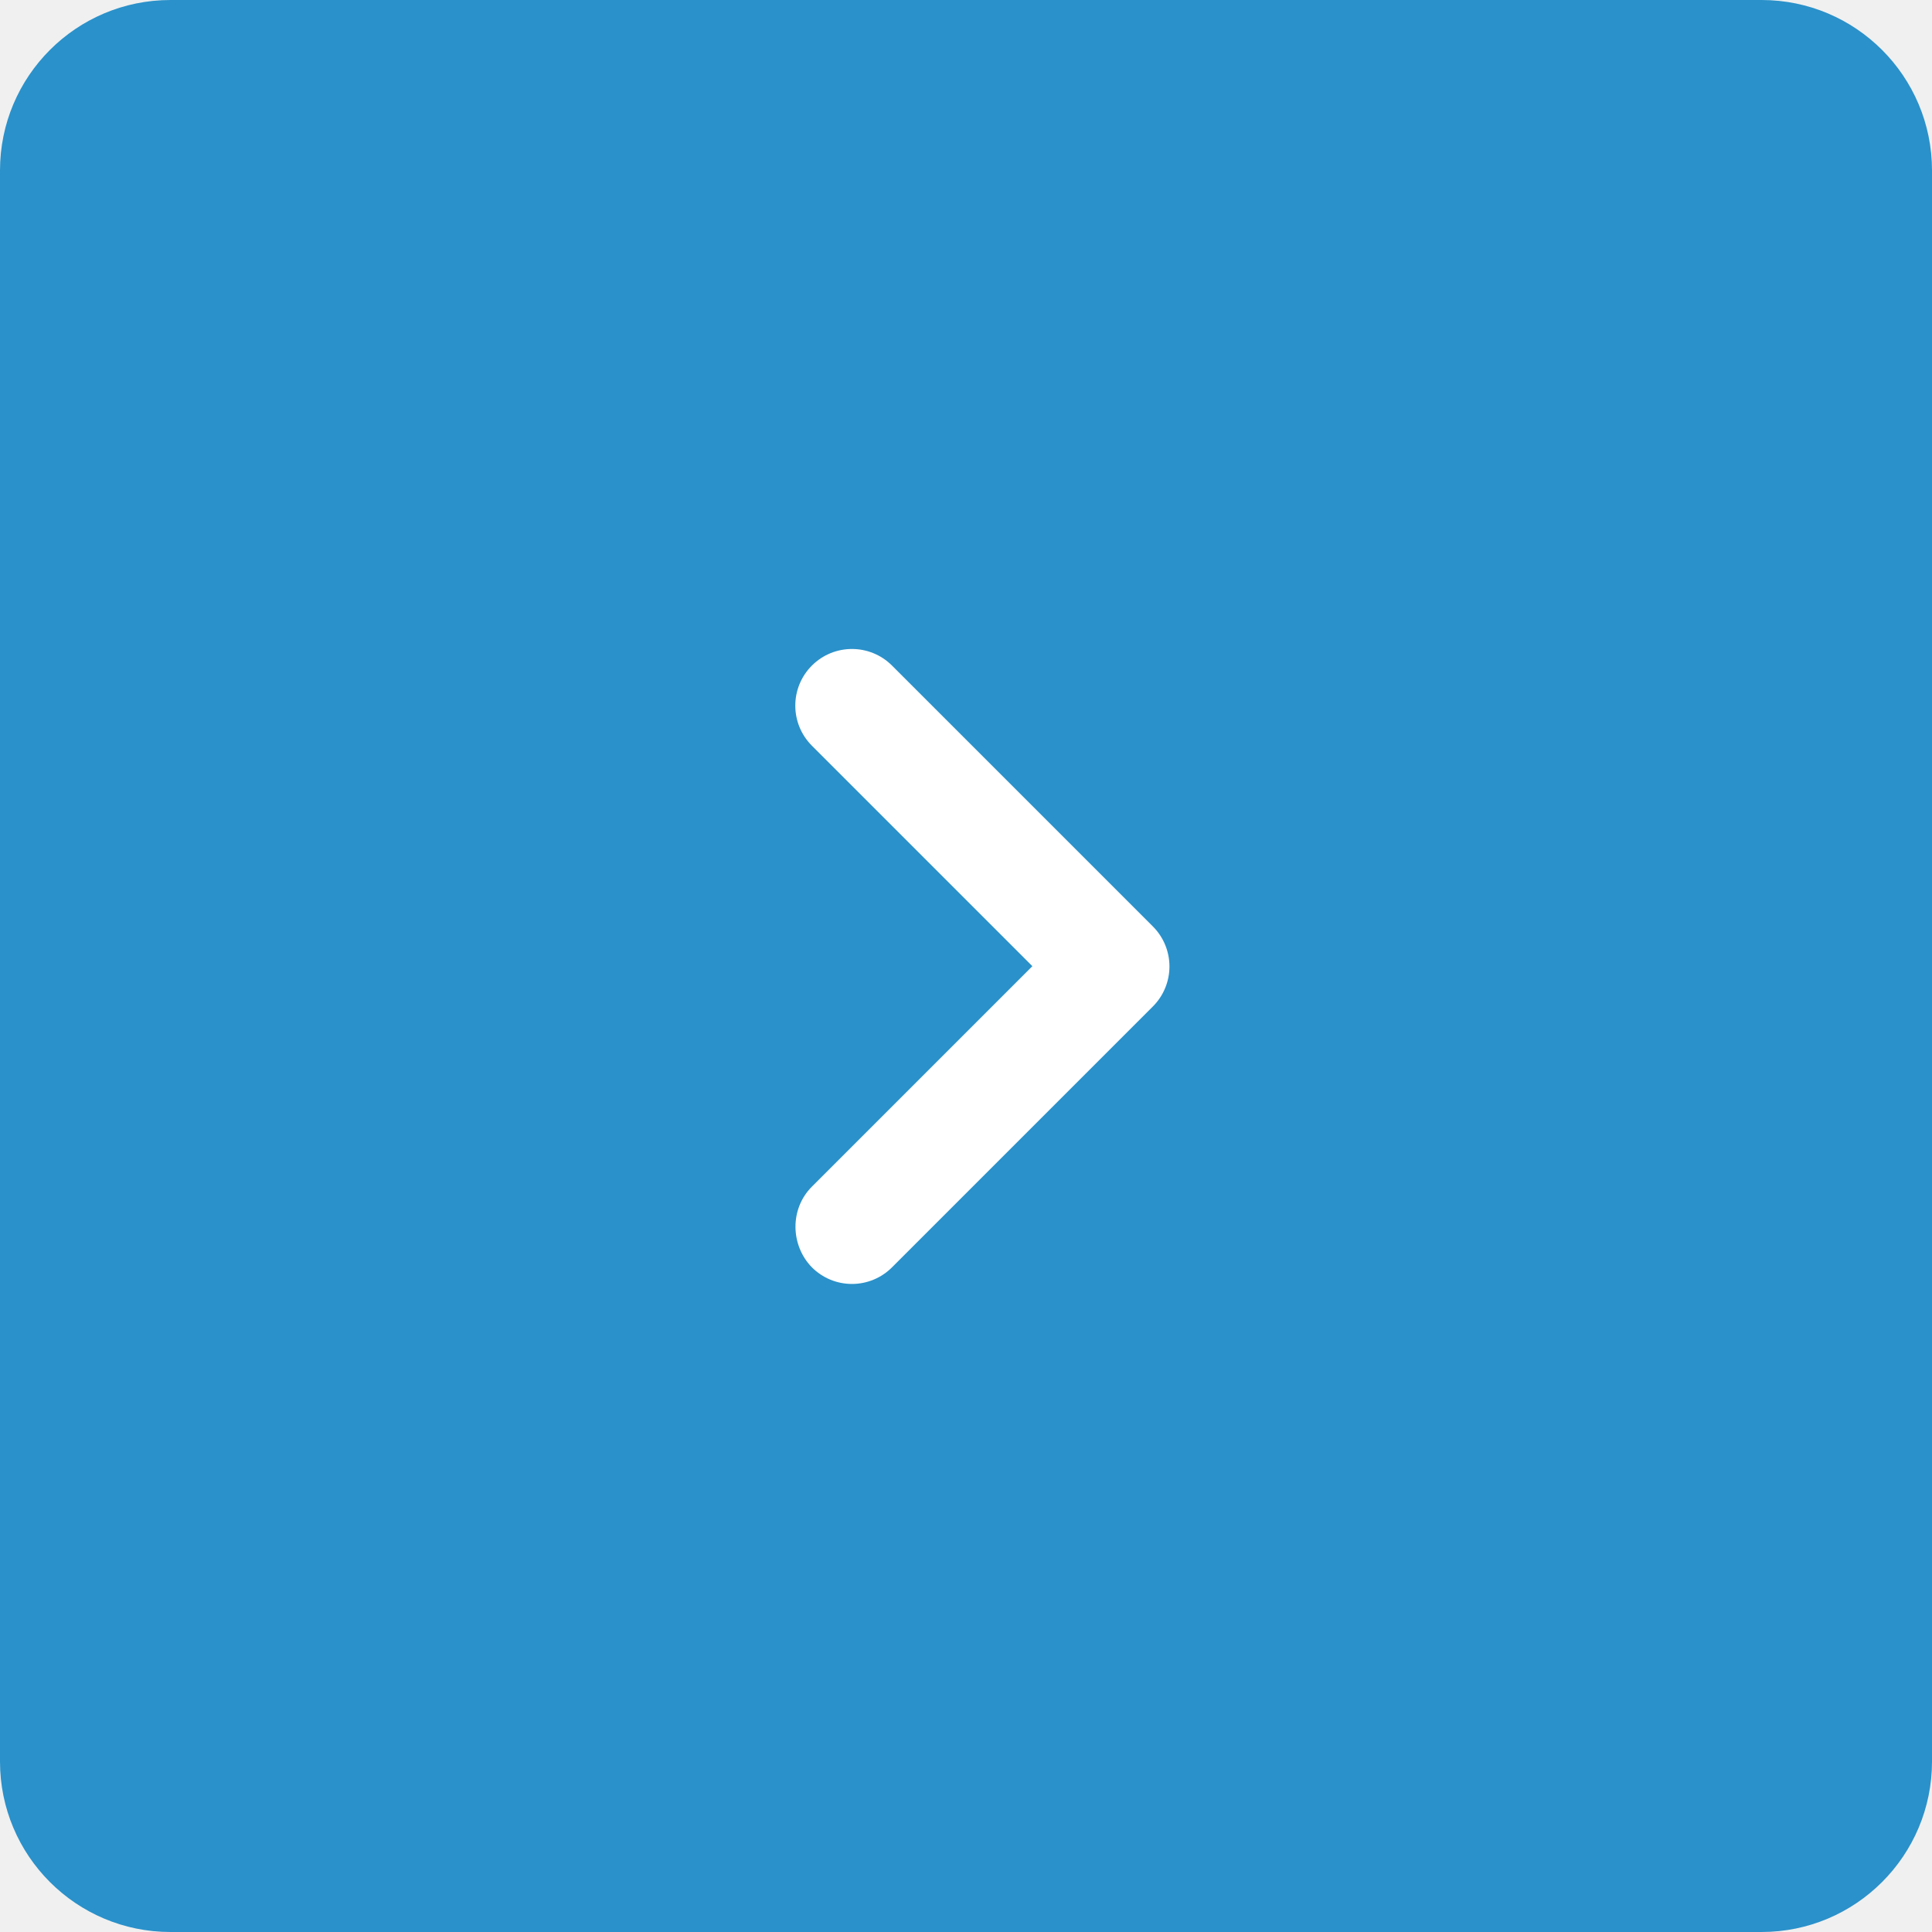
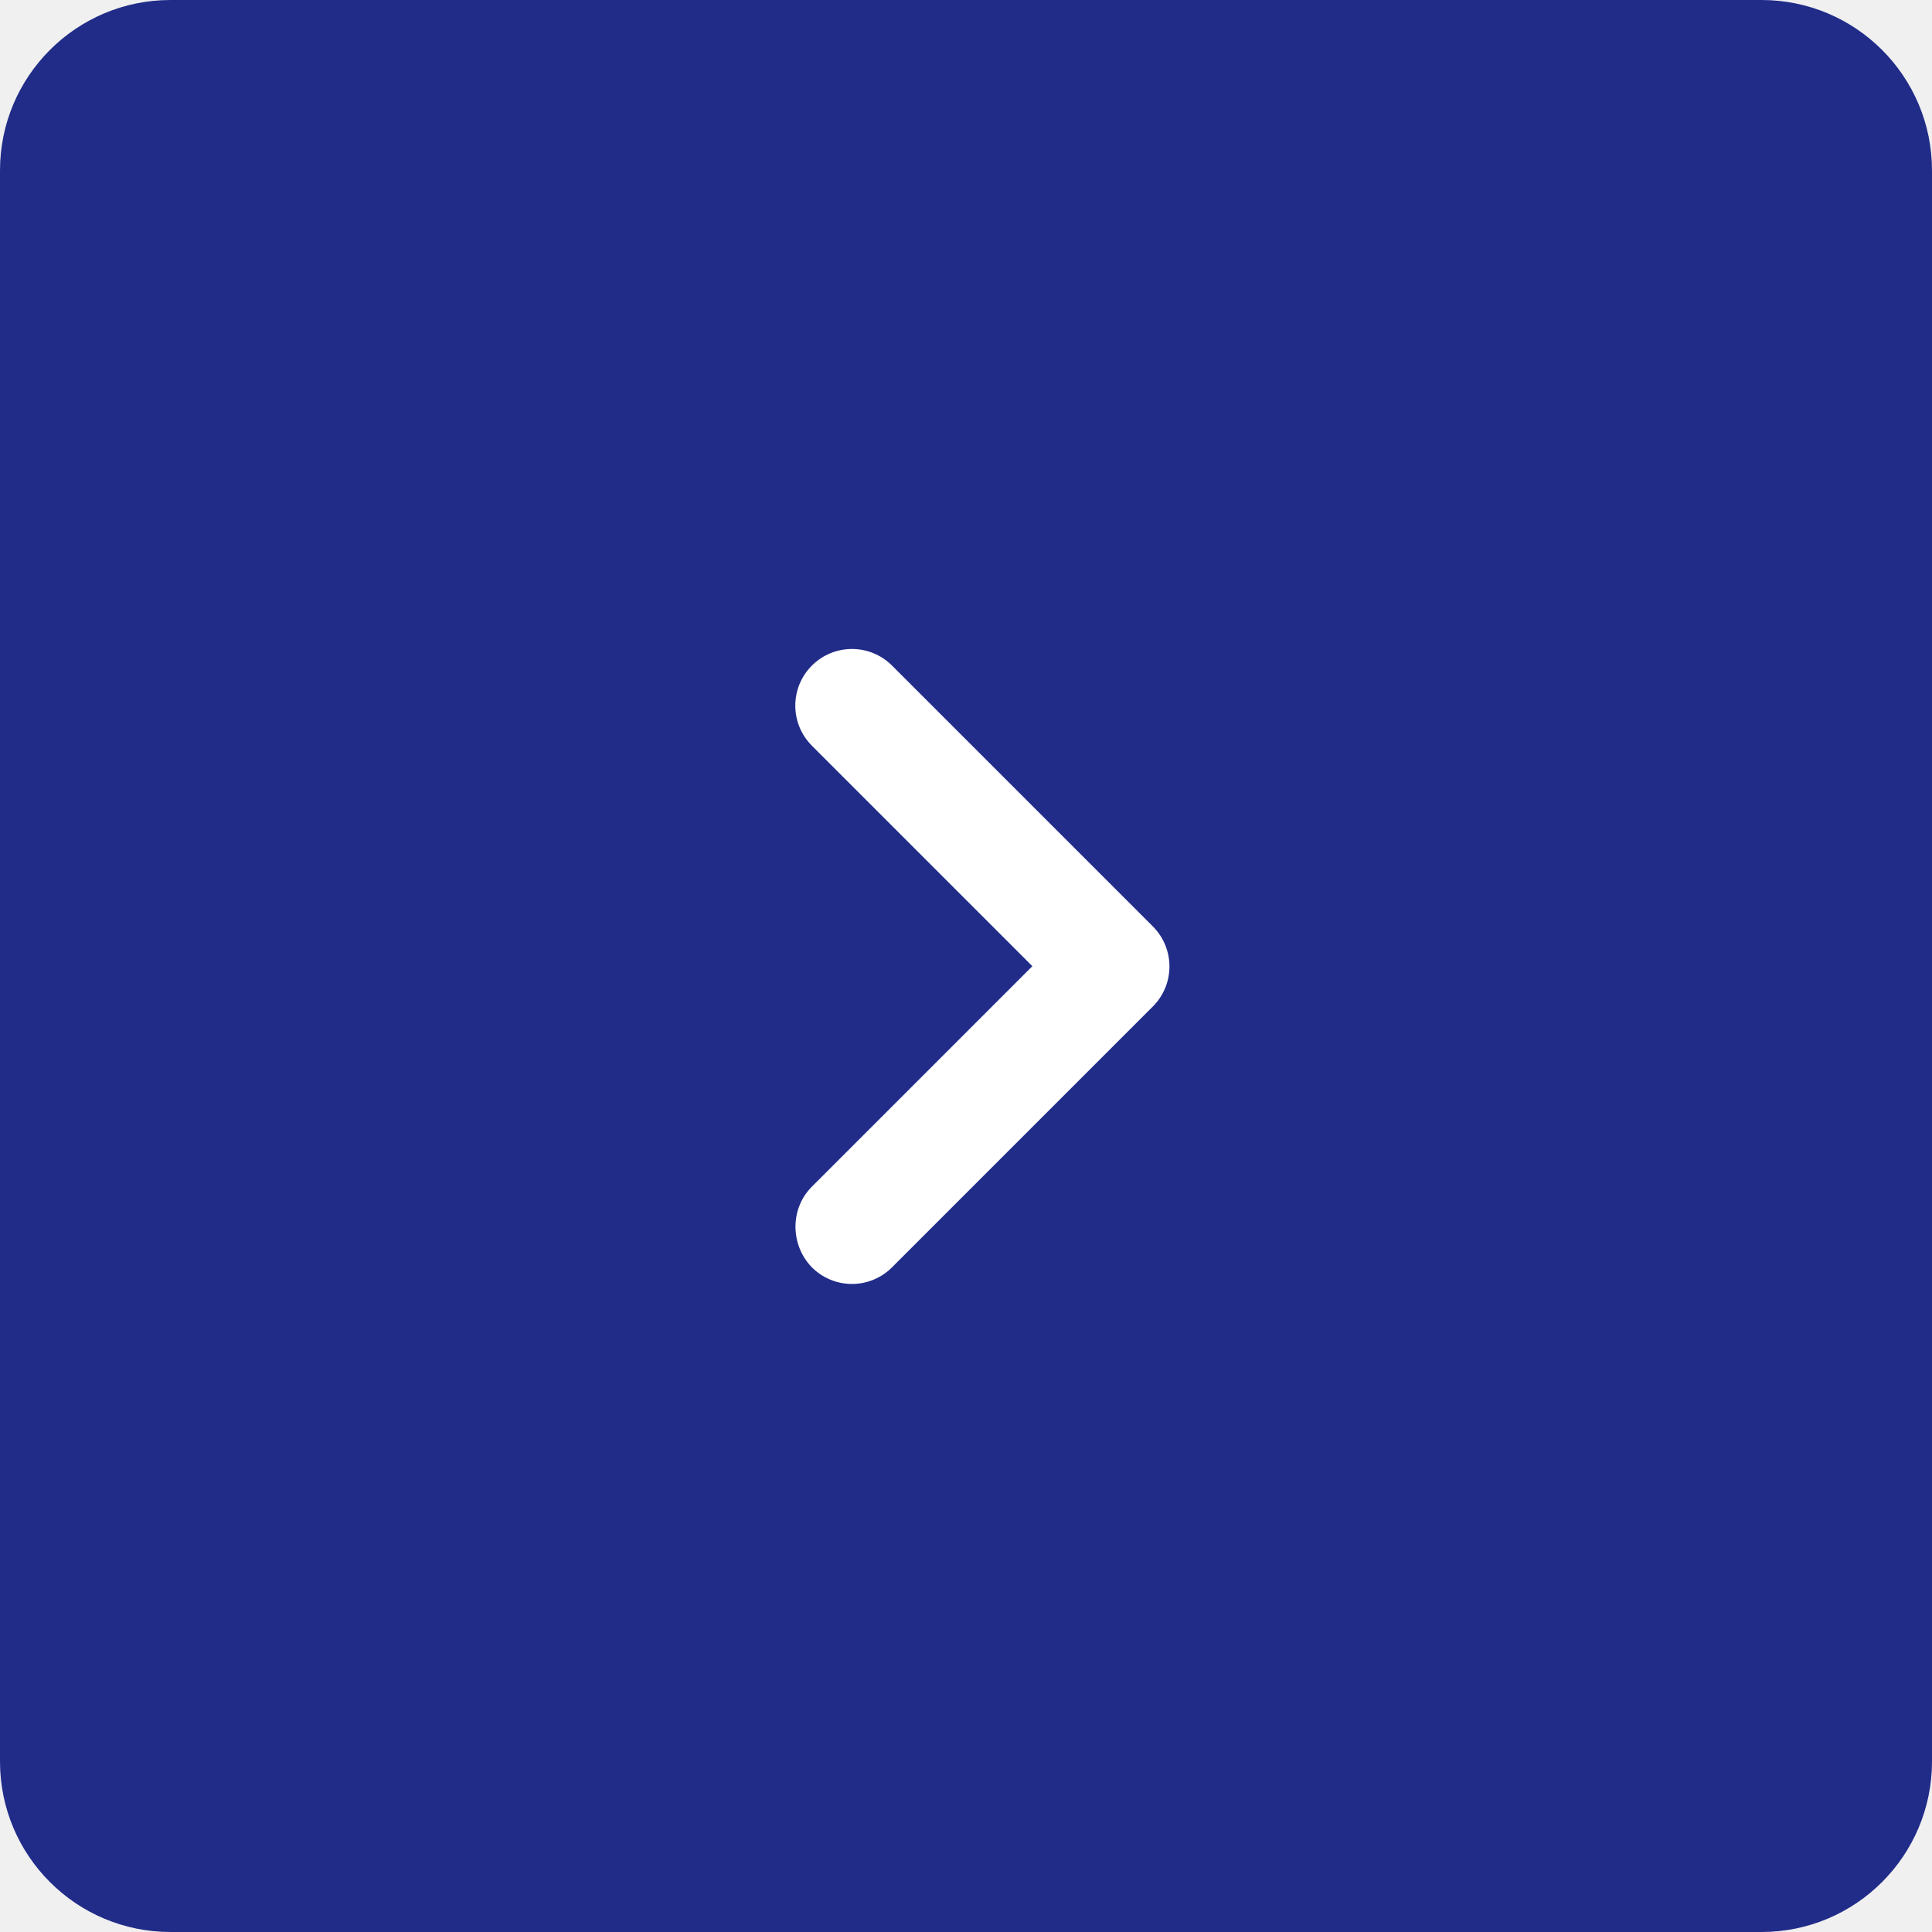
<svg xmlns="http://www.w3.org/2000/svg" width="34" height="34">
-   <path fill="#2a91ca" d="M0 3a3 3 0 013-3h28a3 3 0 013 3v28a3 3 0 01-3 3H3a3 3 0 01-3-3z" />
+   <path fill="#212c89" d="M0 3a3 3 0 013-3h28a3 3 0 013 3v28a3 3 0 01-3 3H3a3 3 0 01-3-3z" />
  <path fill="#fff" d="M14.288 20.883l3.88-3.88-3.88-3.88a.997.997 0 111.41-1.41l4.59 4.59a.996.996 0 010 1.41l-4.59 4.59a.996.996 0 01-1.41 0c-.38-.39-.39-1.03 0-1.42z" />
</svg>
